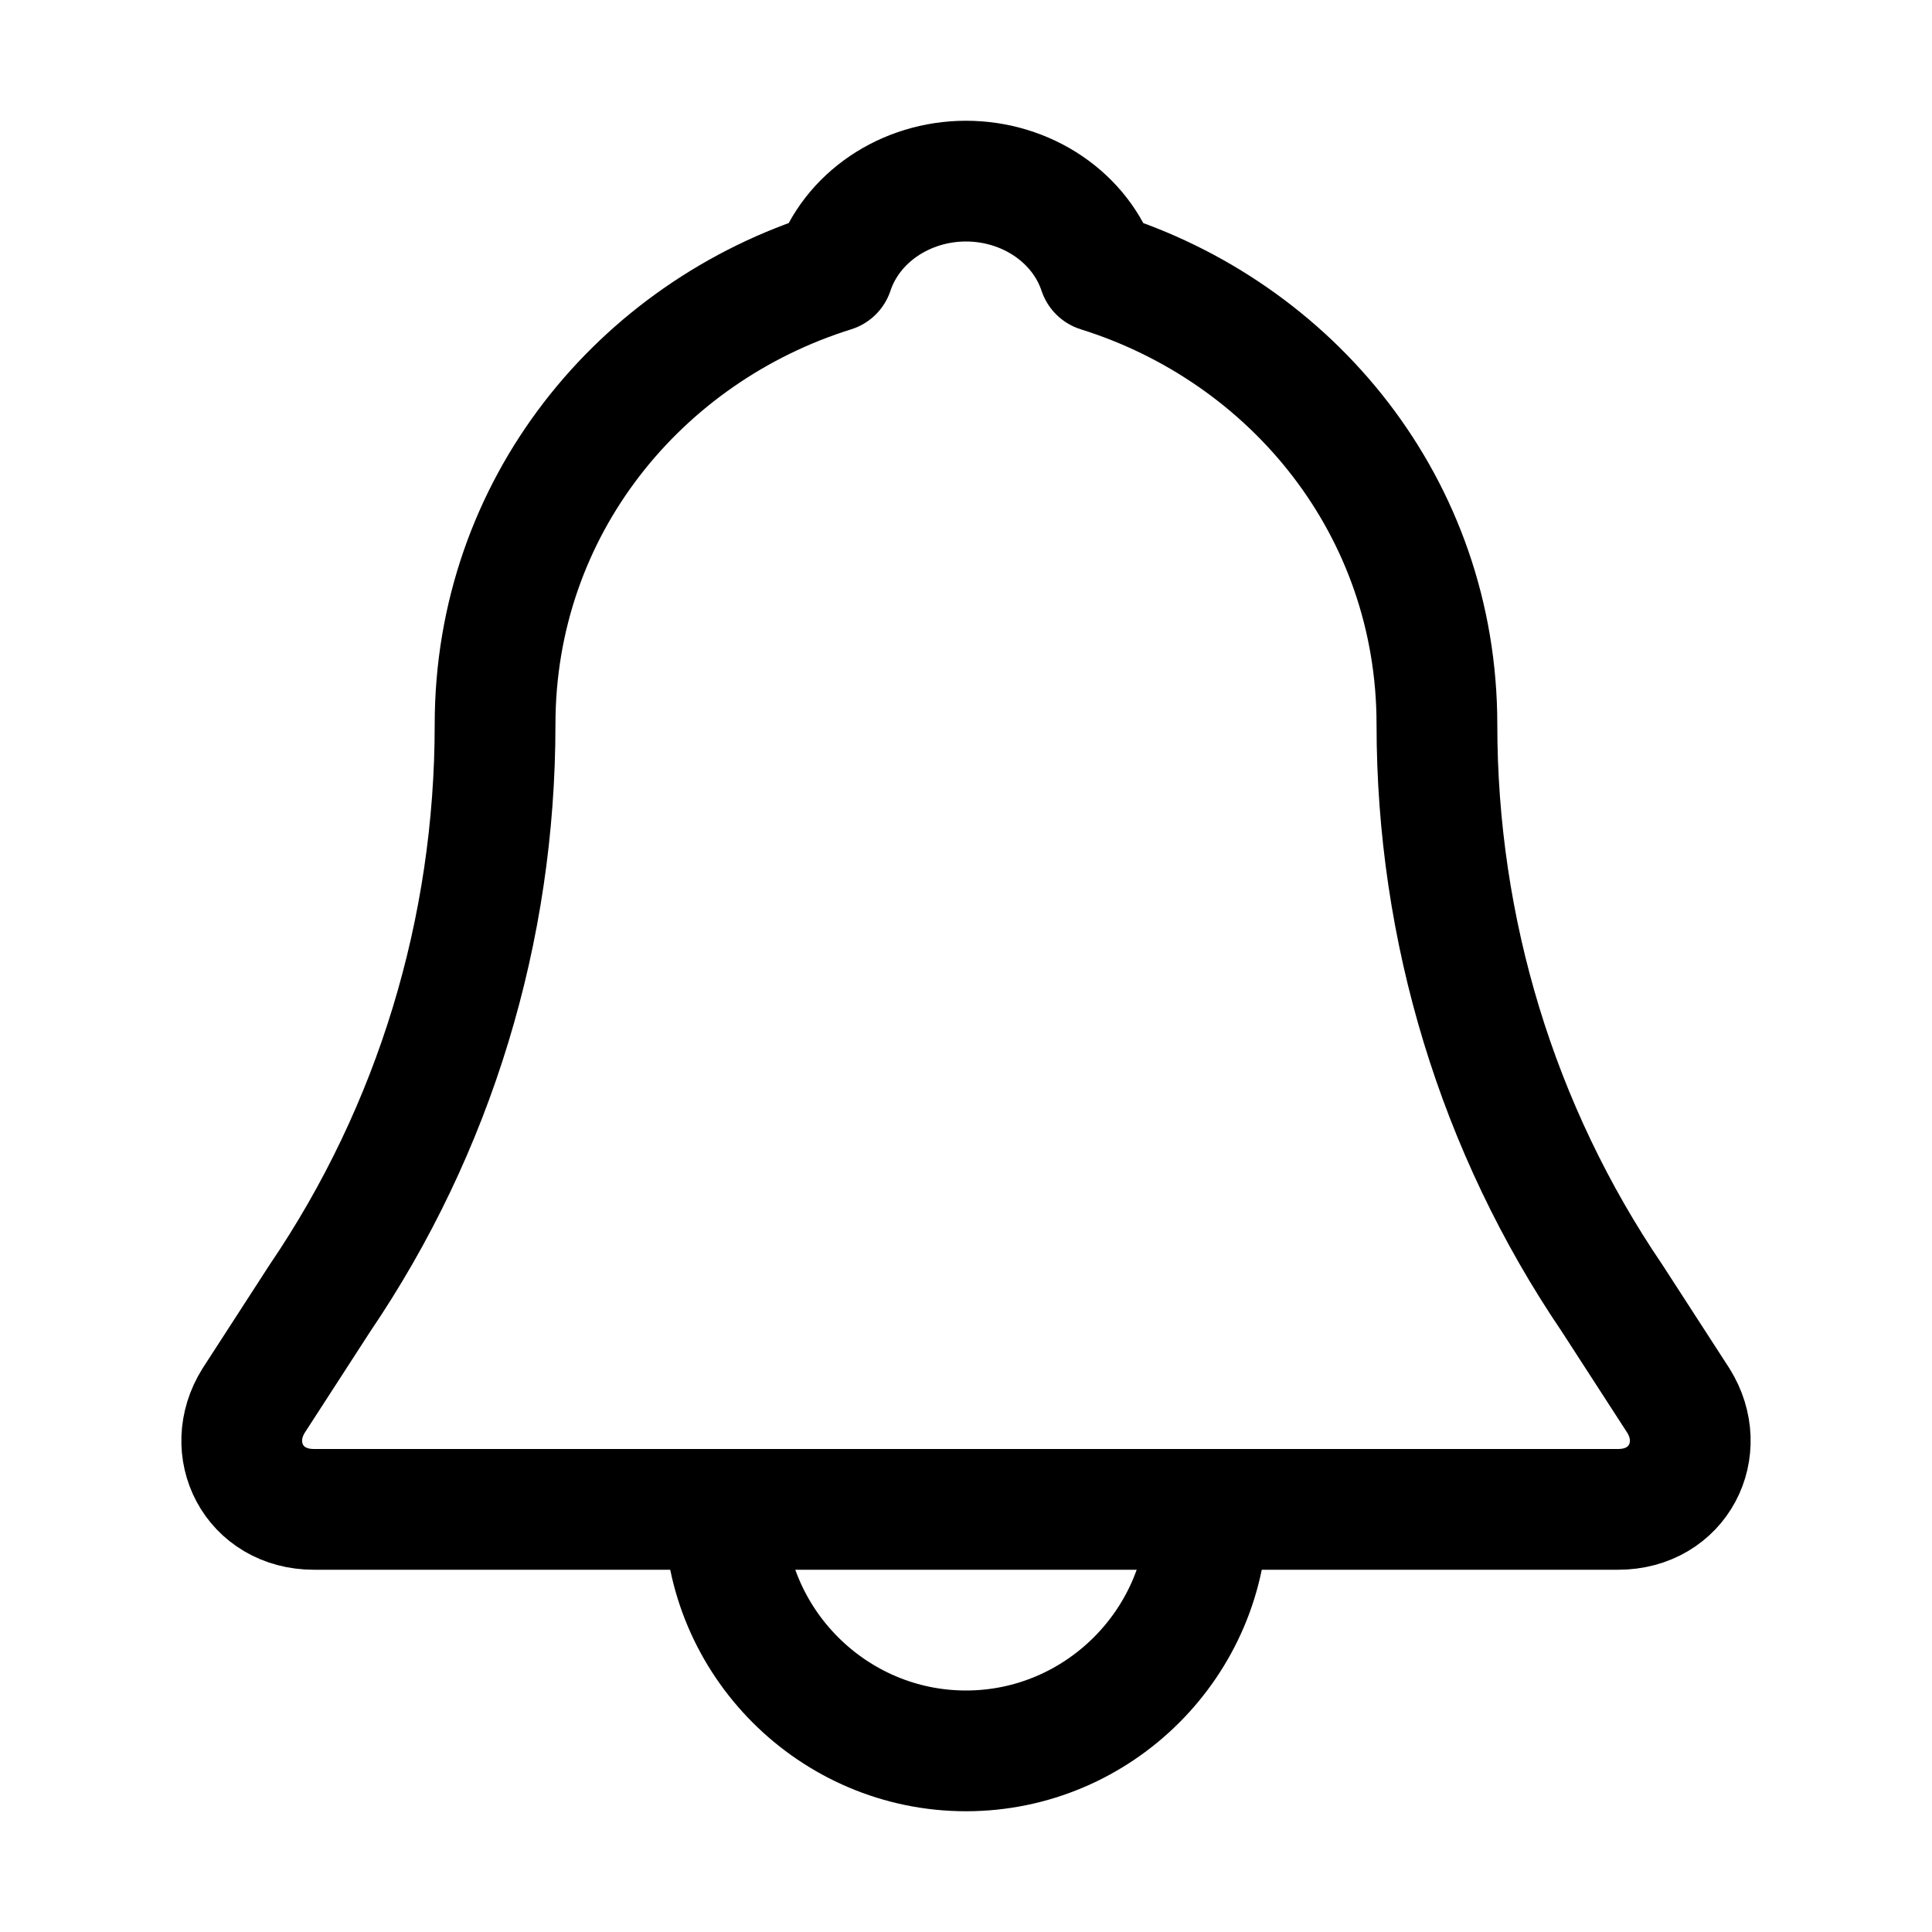
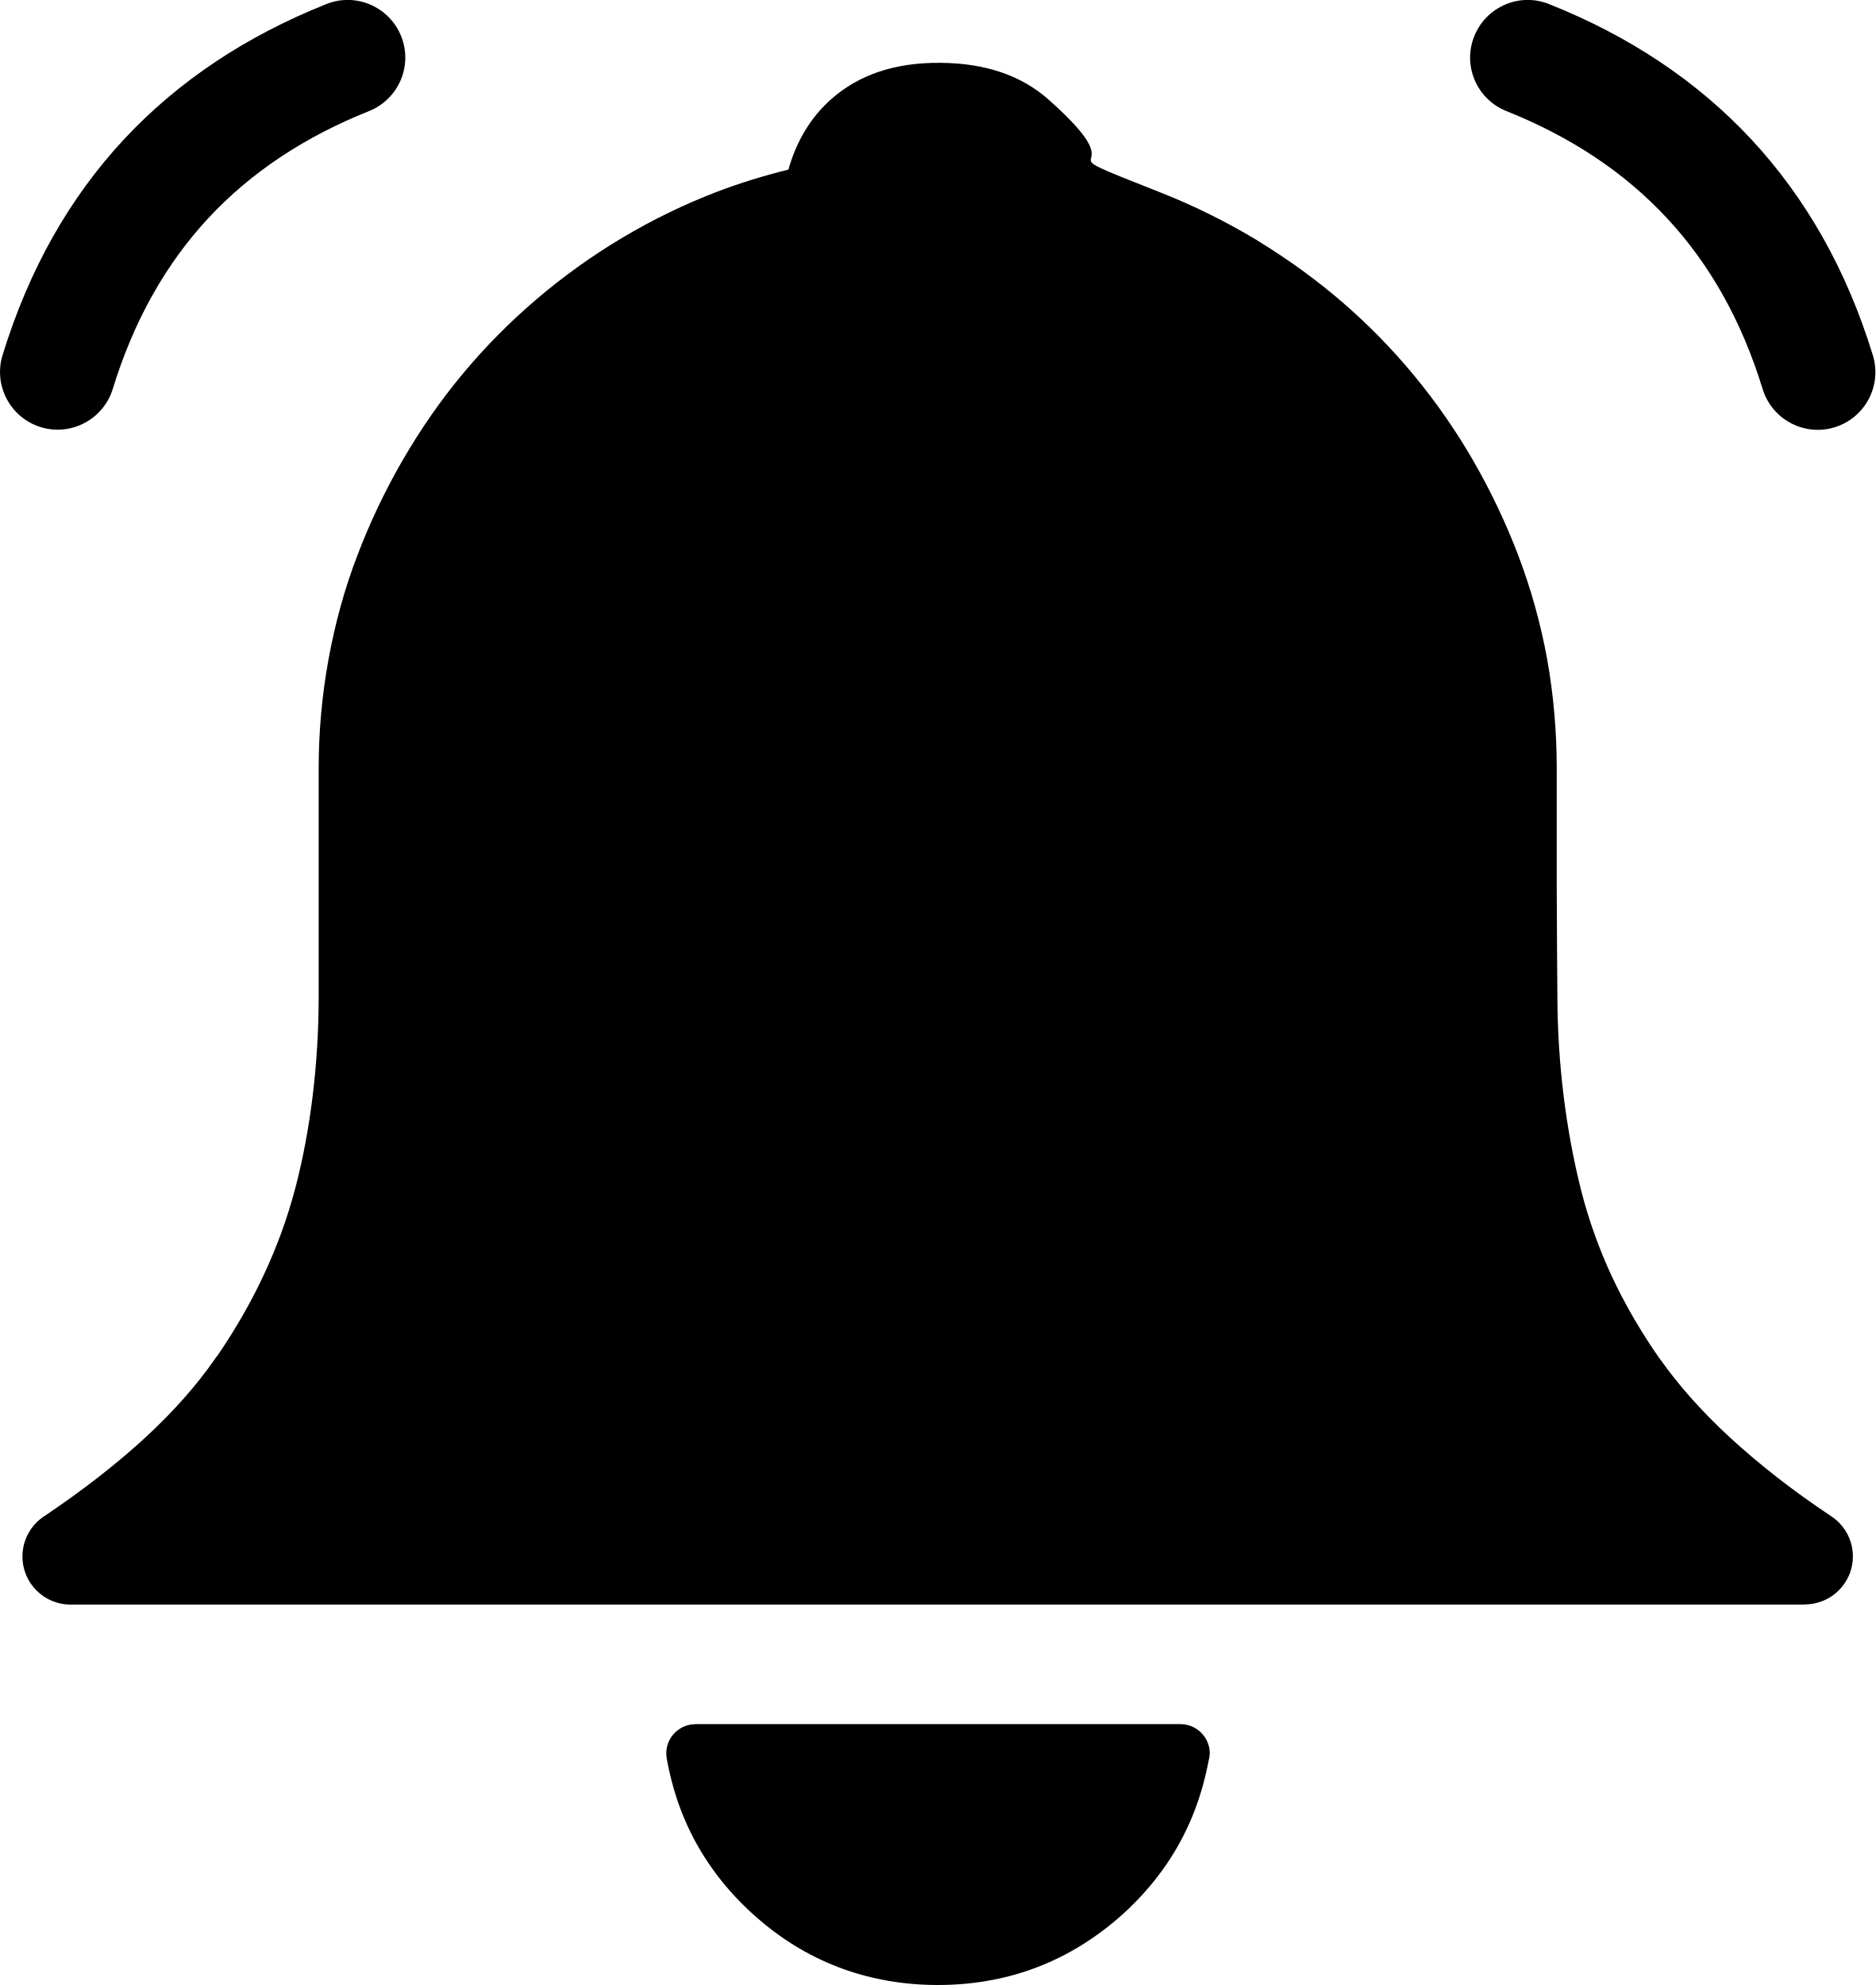
- <svg xmlns="http://www.w3.org/2000/svg" version="1.1" id="Icons" x="0px" y="0px" viewBox="0 0 32 32" style="enable-background:new 0 0 32 32;" xml:space="preserve">
-   <style type="text/css">
- 	.st0{fill:none;stroke:#000000;stroke-width:2;stroke-linecap:round;stroke-linejoin:round;stroke-miterlimit:10;}
- </style>
-   <path class="st0" d="M27.8,23.2l-1.1-1.7c-1.9-2.8-2.9-6.1-2.9-9.5c0-3.6-2.4-6.5-5.6-7.5C17.9,3.6,17,3,16,3s-1.9,0.6-2.2,1.5  c-3.2,1-5.6,3.9-5.6,7.5c0,3.4-1,6.7-2.9,9.5l-1.1,1.7C3.7,24,4.2,25,5.2,25h21.6C27.8,25,28.3,24,27.8,23.2z" />
-   <path class="st0" d="M20,25c0,2.2-1.8,4-4,4s-4-1.8-4-4" />
+ <svg xmlns="http://www.w3.org/2000/svg" version="1.1" id="Layer_1" x="0px" y="0px" viewBox="0 0 116.11 122.88" style="enable-background:new 0 0 116.11 122.88" xml:space="preserve">
+   <g>
+     <path d="M74.82,109.04c-0.37,1.94-1.02,3.72-1.96,5.35c-0.97,1.67-2.24,3.18-3.8,4.5c-1.57,1.32-3.27,2.32-5.12,2.99 c-1.85,0.67-3.81,1-5.88,1c-2.08,0-4.04-0.34-5.88-1c-1.84-0.67-3.55-1.66-5.11-2.99c-1.57-1.33-2.83-2.83-3.8-4.5 c-0.97-1.67-1.63-3.51-1.99-5.53c-0.18-0.98,0.48-1.92,1.46-2.1c0.03,0,0.32-0.03,0.32-0.03h30.02c1,0,1.82,0.81,1.82,1.82 C74.89,108.72,74.86,108.88,74.82,109.04L74.82,109.04L74.82,109.04z M20.21,0.25c1.83-0.73,3.9,0.17,4.63,2 c0.73,1.83-0.17,3.9-2,4.63c-3.96,1.58-7.28,3.77-9.93,6.61c-2.64,2.84-4.63,6.36-5.93,10.59c-0.58,1.88-2.58,2.94-4.46,2.36 c-1.88-0.58-2.94-2.58-2.36-4.46c1.63-5.3,4.15-9.74,7.52-13.36C11.05,5.01,15.24,2.23,20.21,0.25L20.21,0.25z M93.27,6.88 c-1.83-0.73-2.73-2.8-2-4.63c0.73-1.83,2.8-2.73,4.63-2c4.97,1.98,9.16,4.76,12.53,8.38c3.37,3.63,5.9,8.07,7.52,13.36 c0.58,1.88-0.48,3.88-2.36,4.46c-1.88,0.58-3.88-0.48-4.46-2.36c-1.3-4.24-3.29-7.76-5.93-10.59 C100.55,10.65,97.23,8.46,93.27,6.88L93.27,6.88z M71.91,11.94c2.04,0.81,4,1.78,5.88,2.91c0.07,0.05,0.15,0.09,0.22,0.14 c1.8,1.11,3.48,2.33,5.02,3.65c3.29,2.83,6.03,6.15,8.2,9.91c1.08,1.88,2.01,3.84,2.78,5.86l0,0c0.79,2.09,1.38,4.22,1.78,6.41 c0.39,2.2,0.59,4.45,0.59,6.76c0,4.56,0,7.03,0,7.33c0.01,2.34,0.02,4.63,0.04,6.86v0.02l0,0c0.01,2.02,0.14,4.05,0.39,6.08 c0.25,2.01,0.61,3.95,1.08,5.82l0,0c0.47,1.84,1.11,3.62,1.9,5.32c0.82,1.75,1.82,3.47,2.99,5.14l0.01,0 c1.16,1.64,2.61,3.27,4.35,4.87c1.8,1.65,3.88,3.28,6.26,4.86c1.36,0.91,1.73,2.76,0.81,4.12c-0.57,0.85-1.51,1.32-2.47,1.32v0.01 l-26.85,0H58.06H31.21H4.37c-1.65,0-2.98-1.33-2.98-2.98c0-1.08,0.58-2.03,1.44-2.55c2.41-1.63,4.48-3.25,6.21-4.85 c1.72-1.59,3.16-3.22,4.32-4.9c0.03-0.05,0.07-0.1,0.11-0.14c1.12-1.64,2.08-3.31,2.87-5.01c0.81-1.73,1.46-3.51,1.94-5.34 c0.01-0.04,0.02-0.08,0.03-0.11c0.46-1.78,0.81-3.66,1.05-5.63c0.24-1.98,0.37-4.03,0.37-6.14v-14.1c0-2.27,0.2-4.52,0.61-6.77 c0.41-2.24,1-4.39,1.79-6.44c0.78-2.05,1.72-4.02,2.81-5.9c2.2-3.8,4.93-7.09,8.27-9.94c1.63-1.39,3.39-2.66,5.28-3.79 c1.91-1.14,3.89-2.1,5.93-2.88c1.42-0.54,2.89-0.99,4.39-1.36c0.51-1.79,1.39-3.24,2.64-4.35c1.72-1.53,3.98-2.29,6.79-2.26 c2.78,0.02,5.03,0.79,6.73,2.32C70.98,11.56,63.5,8.62,71.91,11.94L71.91,11.94z" />
+   </g>
</svg>
